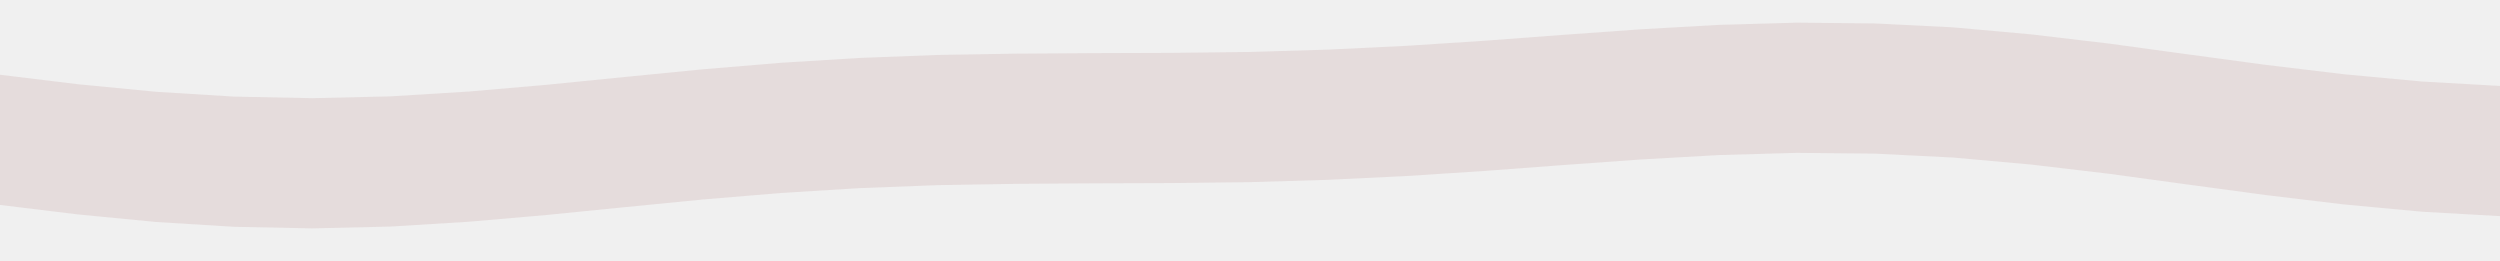
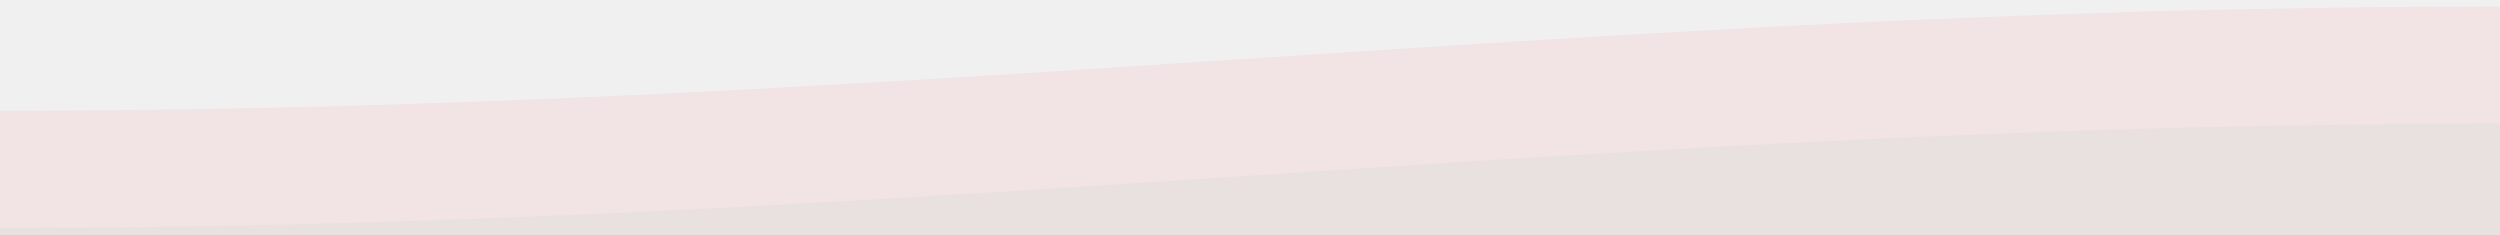
- <svg xmlns="http://www.w3.org/2000/svg" viewBox="0 0 1920 200" width="1920" height="200" preserveAspectRatio="none">
-   <path d="M0 57.4L60 64.7L120 70.5L180 74.2L240 75.4L300 74.0L360 70.3L420 65.1L480 59.1L540 53.2L600 48.2L660 44.5L720 42.2L780 41.2L840 40.8L900 40.6L960 39.9L1020 38.1L1080 35.2L1140 31.3L1200 26.8L1260 22.5L1320 19.1L1380 17.4L1440 18.0L1500 21.0L1560 26.4L1620 33.5L1680 41.7L1740 49.8L1800 57.0L1860 62.6L1920 66.0L1920 166.0L1860 162.6L1800 157.0L1740 149.8L1680 141.7L1620 133.5L1560 126.4L1500 121.0L1440 118.0L1380 117.4L1320 119.1L1260 122.5L1200 126.8L1140 131.3L1080 135.2L1020 138.1L960 139.9L900 140.6L840 140.8L780 141.2L720 142.2L660 144.5L600 148.2L540 153.2L480 159.1L420 165.1L360 170.3L300 174.0L240 175.4L180 174.2L120 170.5L60 164.7L0 157.4Z" fill="#6A000A" fill-opacity=".085" />
-   <path d="M0 157.4L60 164.7L120 170.5L180 174.2L240 175.4L300 174.0L360 170.3L420 165.1L480 159.1L540 153.2L600 148.2L660 144.5L720 142.2L780 141.2L840 140.8L900 140.6L960 139.9L1020 138.1L1080 135.2L1140 131.3L1200 126.8L1260 122.5L1320 119.1L1380 117.4L1440 118.0L1500 121.0L1560 126.4L1620 133.5L1680 141.7L1740 149.8L1800 157.0L1860 162.6L1920 166.0L1920 266.0L1860 262.6L1800 257.0L1740 249.8L1680 241.7L1620 233.5L1560 226.4L1500 221.0L1440 218.0L1380 217.4L1320 219.1L1260 222.5L1200 226.8L1140 231.3L1080 235.2L1020 238.1L960 239.9L900 240.6L840 240.8L780 241.2L720 242.2L660 244.5L600 248.2L540 253.2L480 259.1L420 265.1L360 270.3L300 274.0L240 275.4L180 274.2L120 270.5L60 264.7L0 257.4Z" fill="#FFFFFF" fill-opacity=".03" />
+ <svg xmlns="http://www.w3.org/2000/svg" viewBox="0 0 1920 180" width="1920" height="180" preserveAspectRatio="none">
+   <path d="M0 85.0L40 84.9L80 84.7L120 84.2L160 83.6L200 82.9L240 82.0L280 80.9L320 79.6L360 78.3L400 76.7L440 75.1L480 73.3L520 71.4L560 69.4L600 67.2L640 65.0L680 62.7L720 60.3L760 57.9L800 55.4L840 52.8L880 50.2L920 47.6L960 45.0L1000 42.4L1040 39.8L1080 37.2L1120 34.6L1160 32.1L1200 29.7L1240 27.3L1280 25.0L1320 22.8L1360 20.6L1400 18.6L1440 16.7L1480 14.9L1520 13.3L1560 11.7L1600 10.4L1640 9.1L1680 8.0L1720 7.1L1760 6.4L1800 5.8L1840 5.3L1880 5.1L1920 5.0L1920 95.0L1880 95.1L1840 95.3L1800 95.8L1760 96.4L1720 97.1L1680 98.0L1640 99.1L1600 100.4L1560 101.7L1520 103.3L1480 104.9L1440 106.7L1400 108.6L1360 110.6L1320 112.8L1280 115.0L1240 117.3L1200 119.7L1160 122.1L1120 124.6L1080 127.2L1040 129.8L1000 132.4L960 135.0L920 137.6L880 140.2L840 142.8L800 145.4L760 147.9L720 150.3L680 152.7L640 155.0L600 157.2L560 159.4L520 161.4L480 163.3L440 165.1L400 166.7L360 168.3L320 169.6L280 170.9L240 172.0L200 172.9L160 173.6L120 174.2L80 174.7L40 174.9L0 175.0Z" fill="#FF8CA0" fill-opacity=".13" />
+   <path d="M0 175.0L40 174.9L80 174.7L120 174.2L160 173.6L200 172.9L240 172.0L280 170.9L320 169.6L360 168.3L400 166.7L440 165.1L480 163.3L520 161.4L560 159.4L600 157.2L640 155.0L680 152.7L720 150.3L760 147.9L800 145.4L840 142.8L880 140.2L920 137.6L960 135.0L1000 132.4L1040 129.8L1080 127.2L1120 124.6L1160 122.1L1200 119.7L1240 117.3L1280 115.0L1320 112.8L1360 110.6L1400 108.6L1440 106.7L1480 104.9L1520 103.3L1560 101.7L1600 100.4L1640 99.1L1680 98.0L1720 97.1L1760 96.4L1800 95.8L1840 95.3L1880 95.1L1920 95.0L1920 185.0L1880 185.1L1840 185.3L1800 185.8L1760 186.4L1720 187.1L1680 188.0L1640 189.1L1600 190.4L1560 191.7L1520 193.3L1480 194.9L1440 196.7L1400 198.6L1360 200.6L1320 202.8L1280 205.0L1240 207.3L1200 209.7L1160 212.1L1120 214.6L1080 217.2L1040 219.8L1000 222.4L960 225.0L920 227.6L880 230.2L840 232.8L800 235.4L760 237.9L720 240.3L680 242.7L640 245.0L600 247.2L560 249.4L520 251.4L480 253.3L440 255.1L400 256.7L360 258.3L320 259.6L280 260.9L240 262.0L200 262.9L160 263.6L120 264.2L80 264.7L40 264.9L0 265.0Z" fill="#8A0008" fill-opacity=".07" />
</svg>
